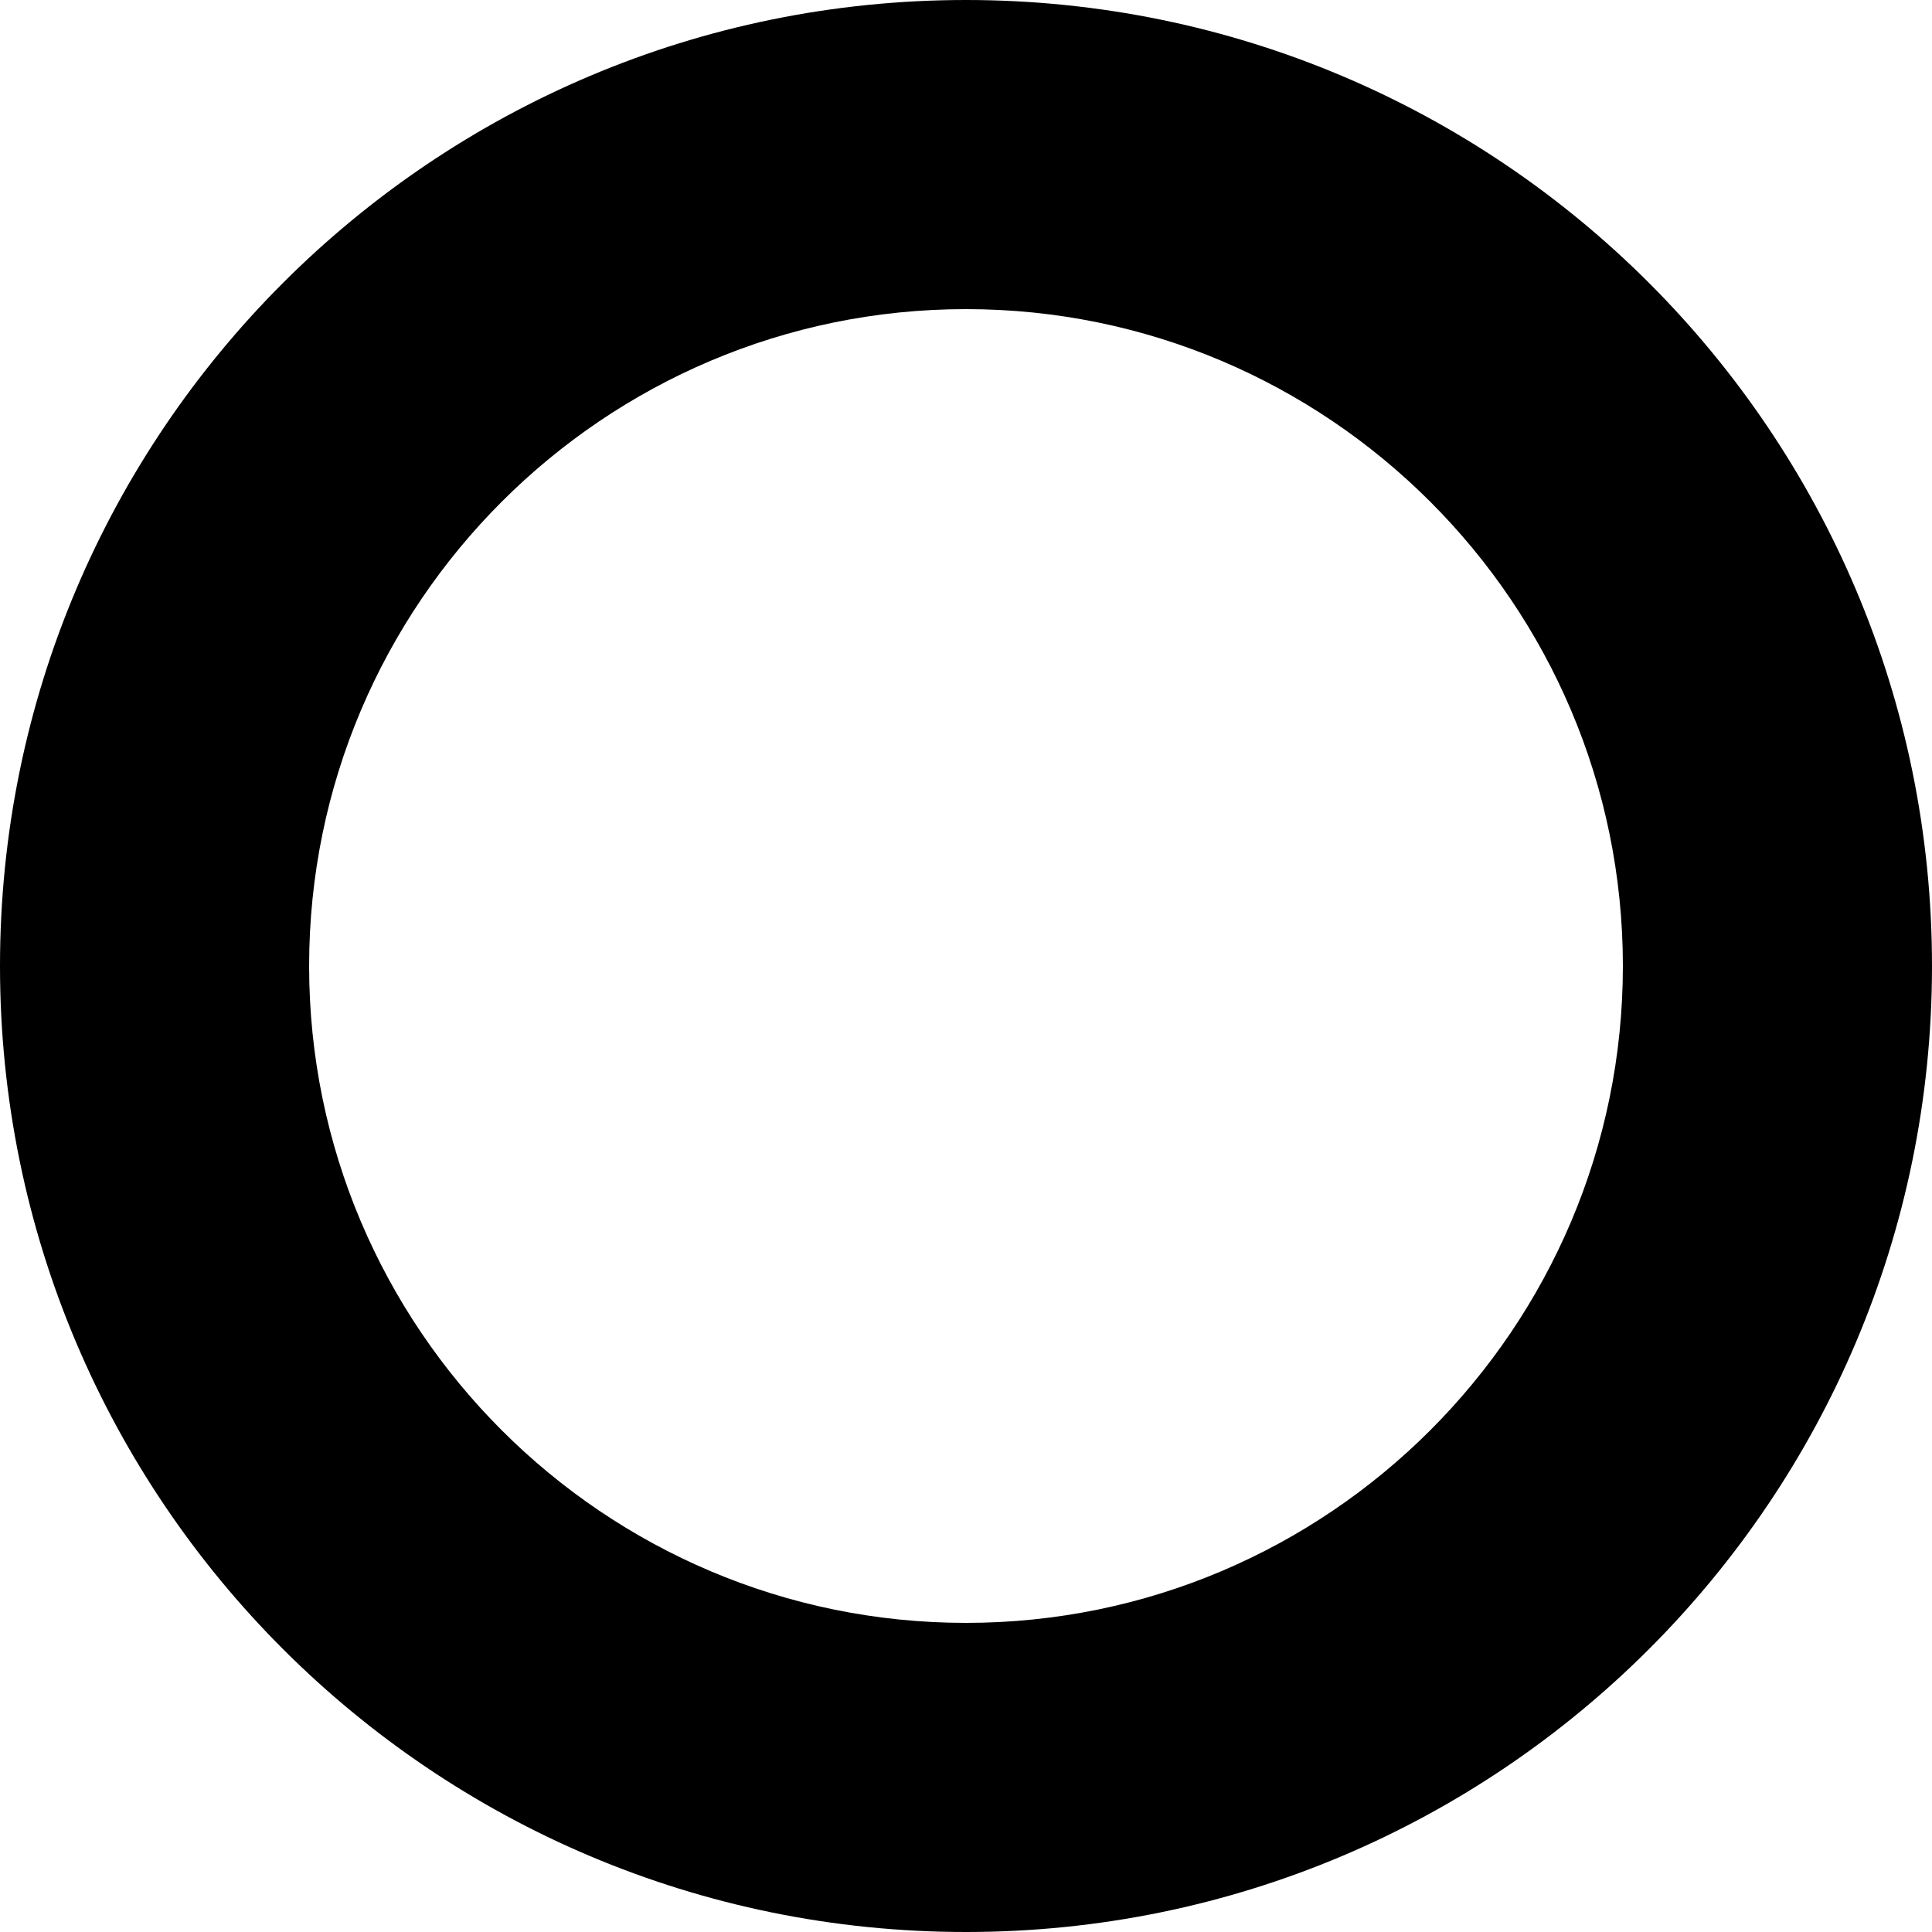
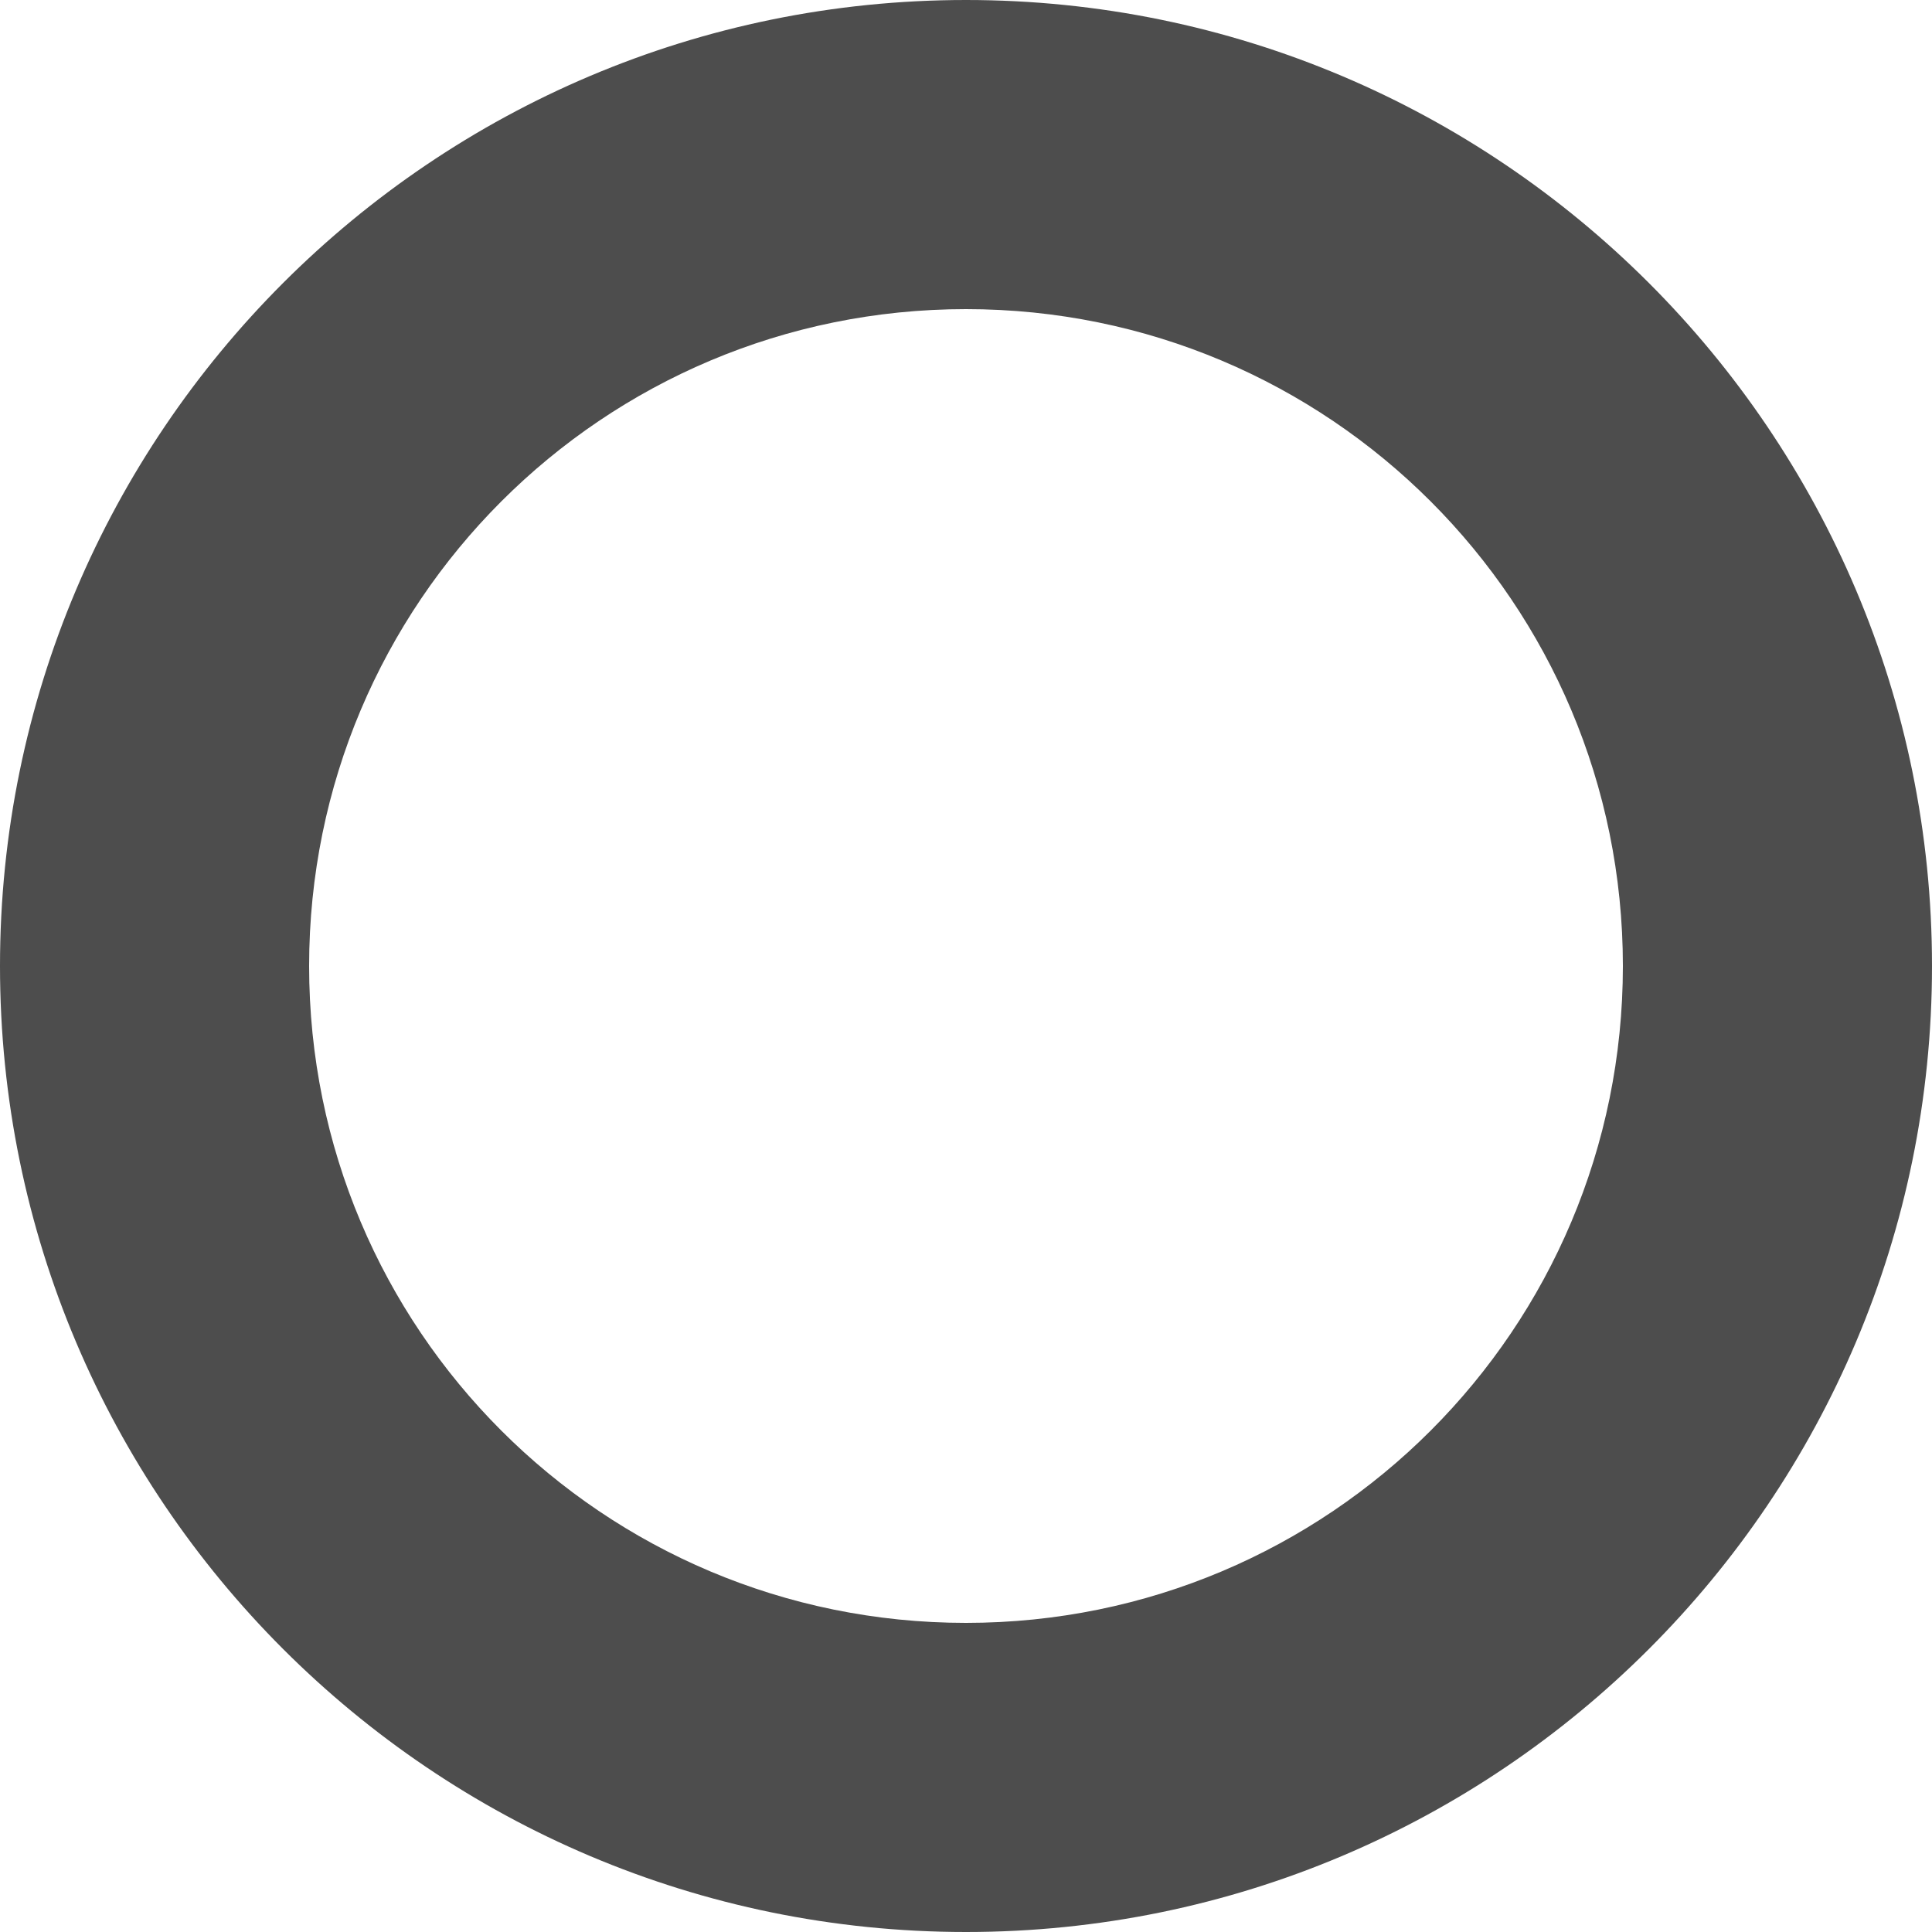
- <svg xmlns="http://www.w3.org/2000/svg" version="1.1" id="Layer_1" x="0px" y="0px" width="25px" height="25px" viewBox="0 0 25 25" enable-background="new 0 0 25 25" xml:space="preserve">
-   <path d="M12.5,4c4.687,0,8.5,3.813,8.5,8.5c0,4.687-3.813,8.5-8.5,8.5C7.813,21,4,17.187,4,12.5C4,7.813,7.813,4,12.5,4 M12.5,0  C5.597,0,0,5.597,0,12.5S5.597,25,12.5,25S25,19.403,25,12.5S19.403,0,12.5,0L12.5,0z" />
+ <svg xmlns="http://www.w3.org/2000/svg" version="1.1" id="Layer_1" x="0px" y="0px" viewBox="0 0 25 25" style="enable-background:new 0 0 25 25;" xml:space="preserve">
+   <style type="text/css">
+ 	.st0{fill:#4D4D4D;}
+ </style>
+   <path class="st0" d="M12.5,4c4.7,0,8.5,3.8,8.5,8.5S17.2,21,12.5,21S4,17.2,4,12.5S7.8,4,12.5,4 M12.5,0C5.6,0,0,5.6,0,12.5  S5.6,25,12.5,25S25,19.4,25,12.5S19.4,0,12.5,0L12.5,0z" />
</svg>
